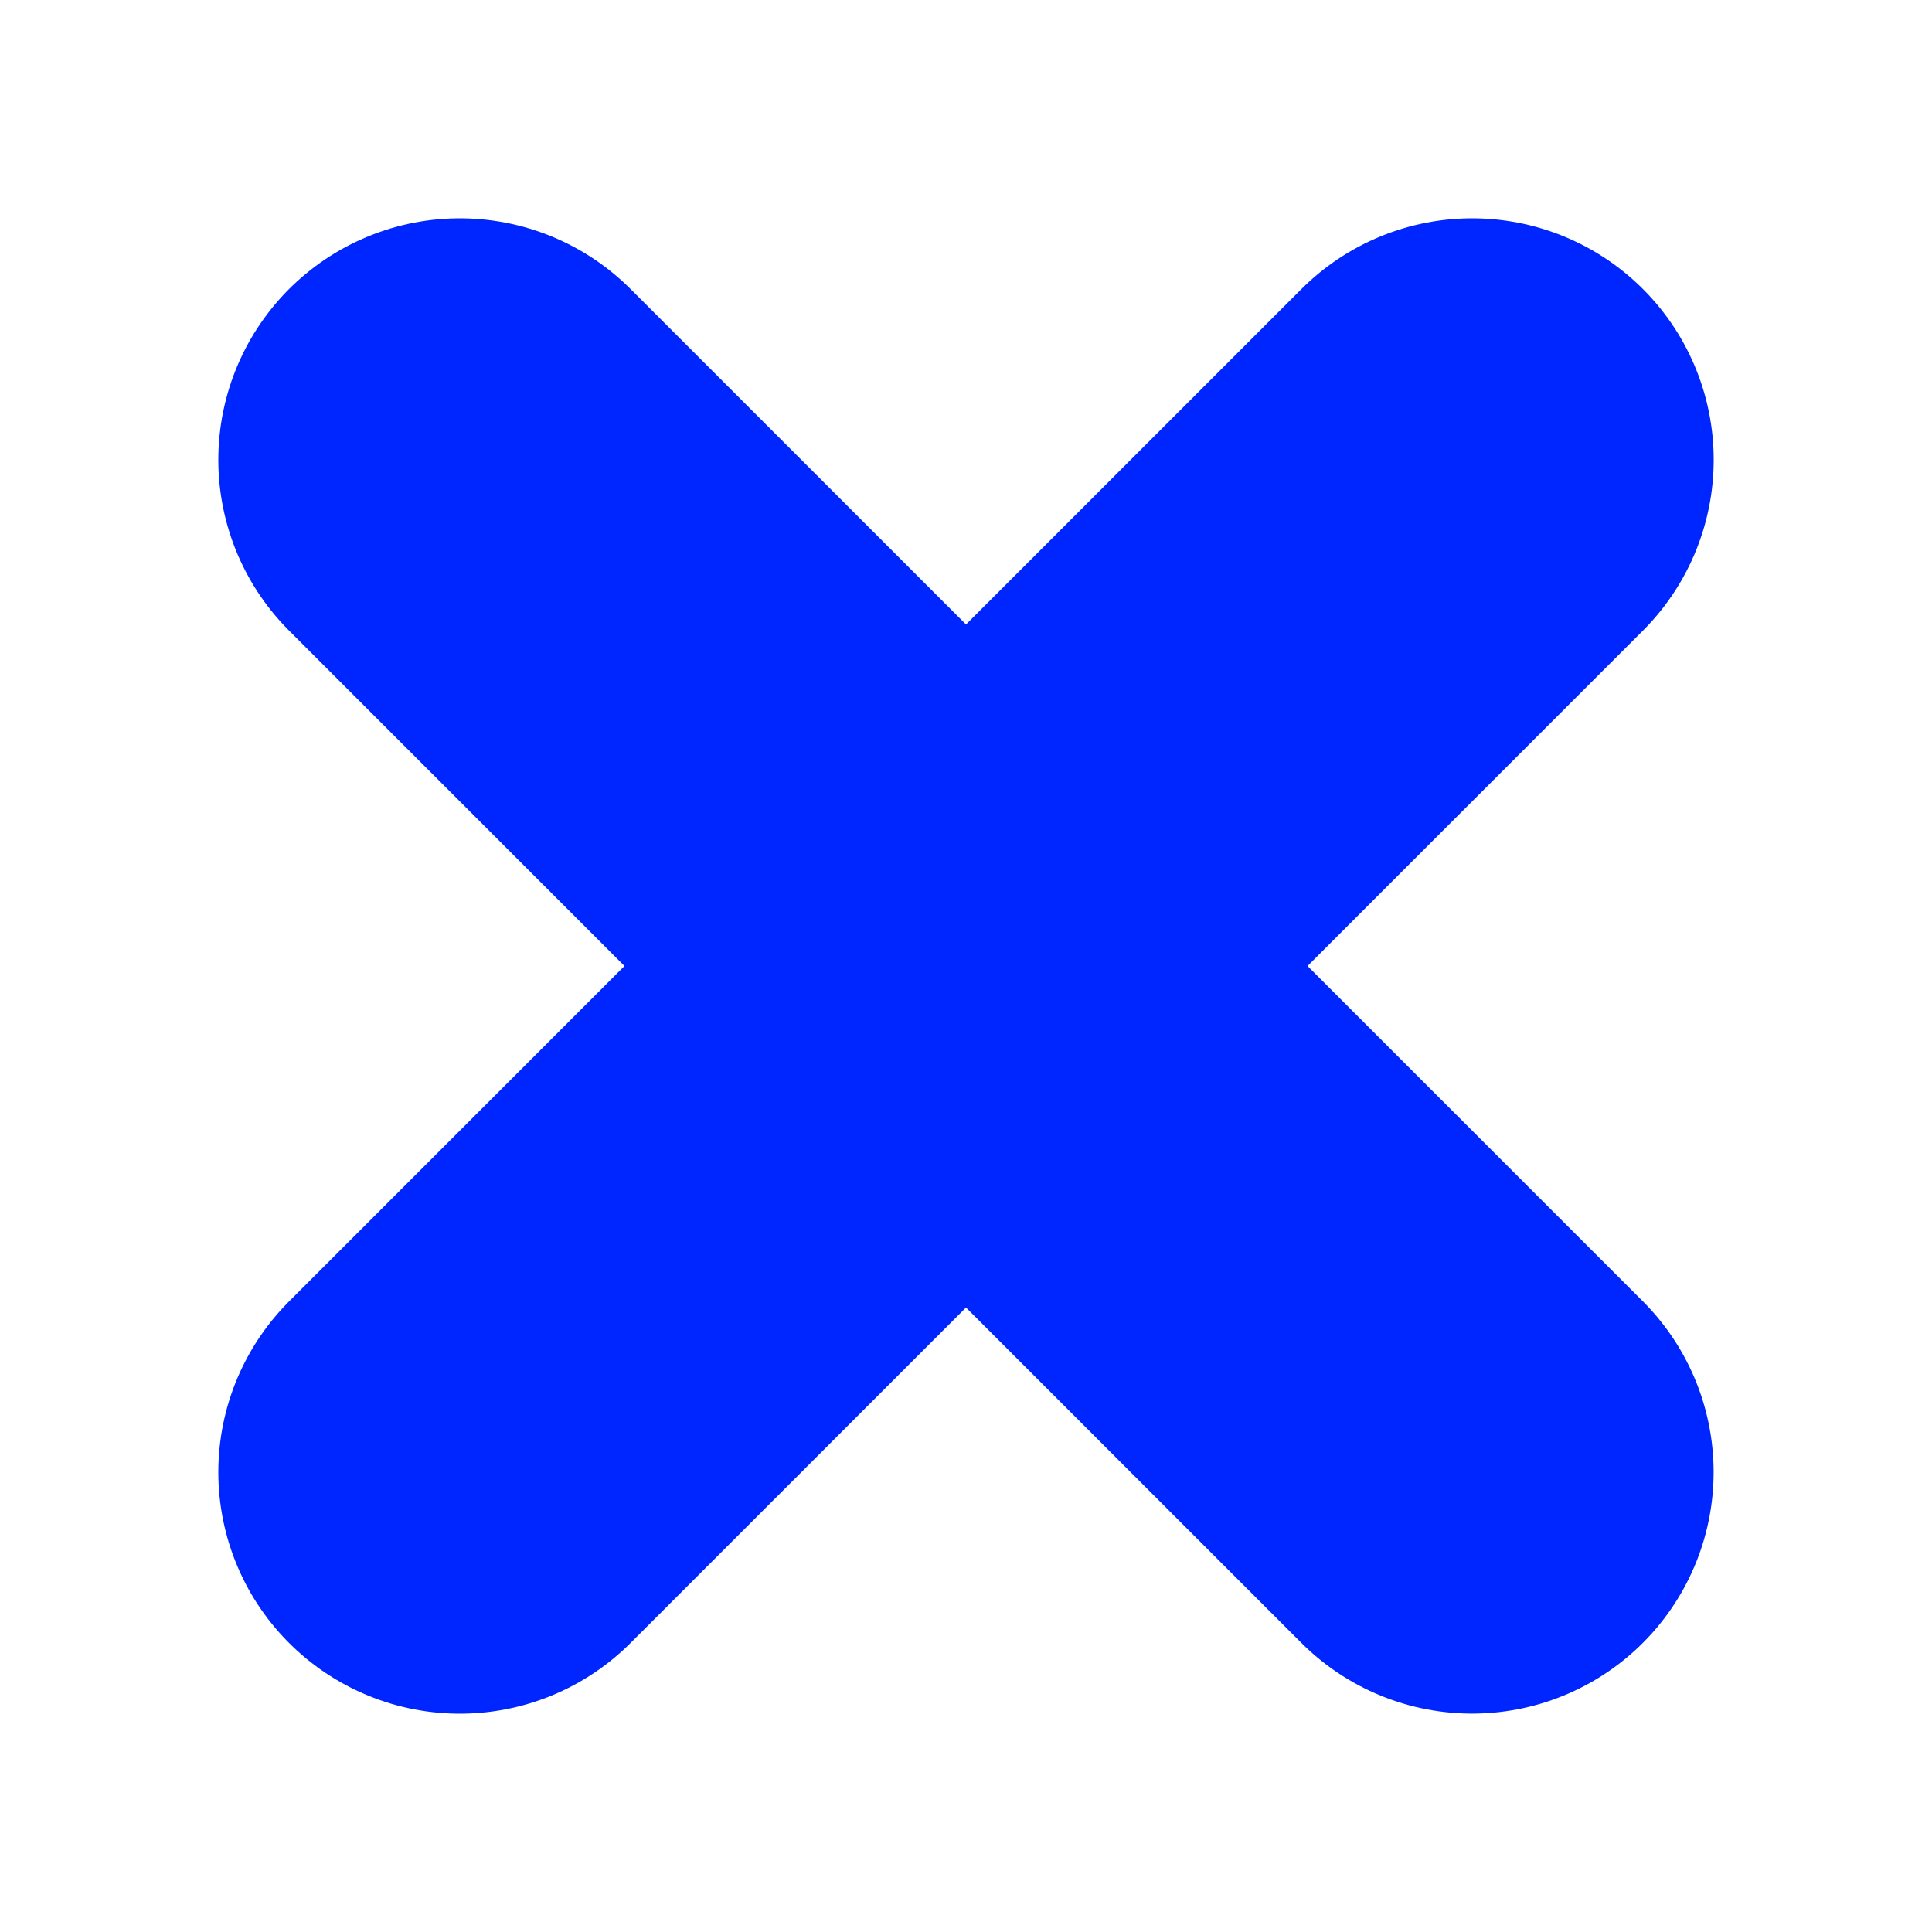
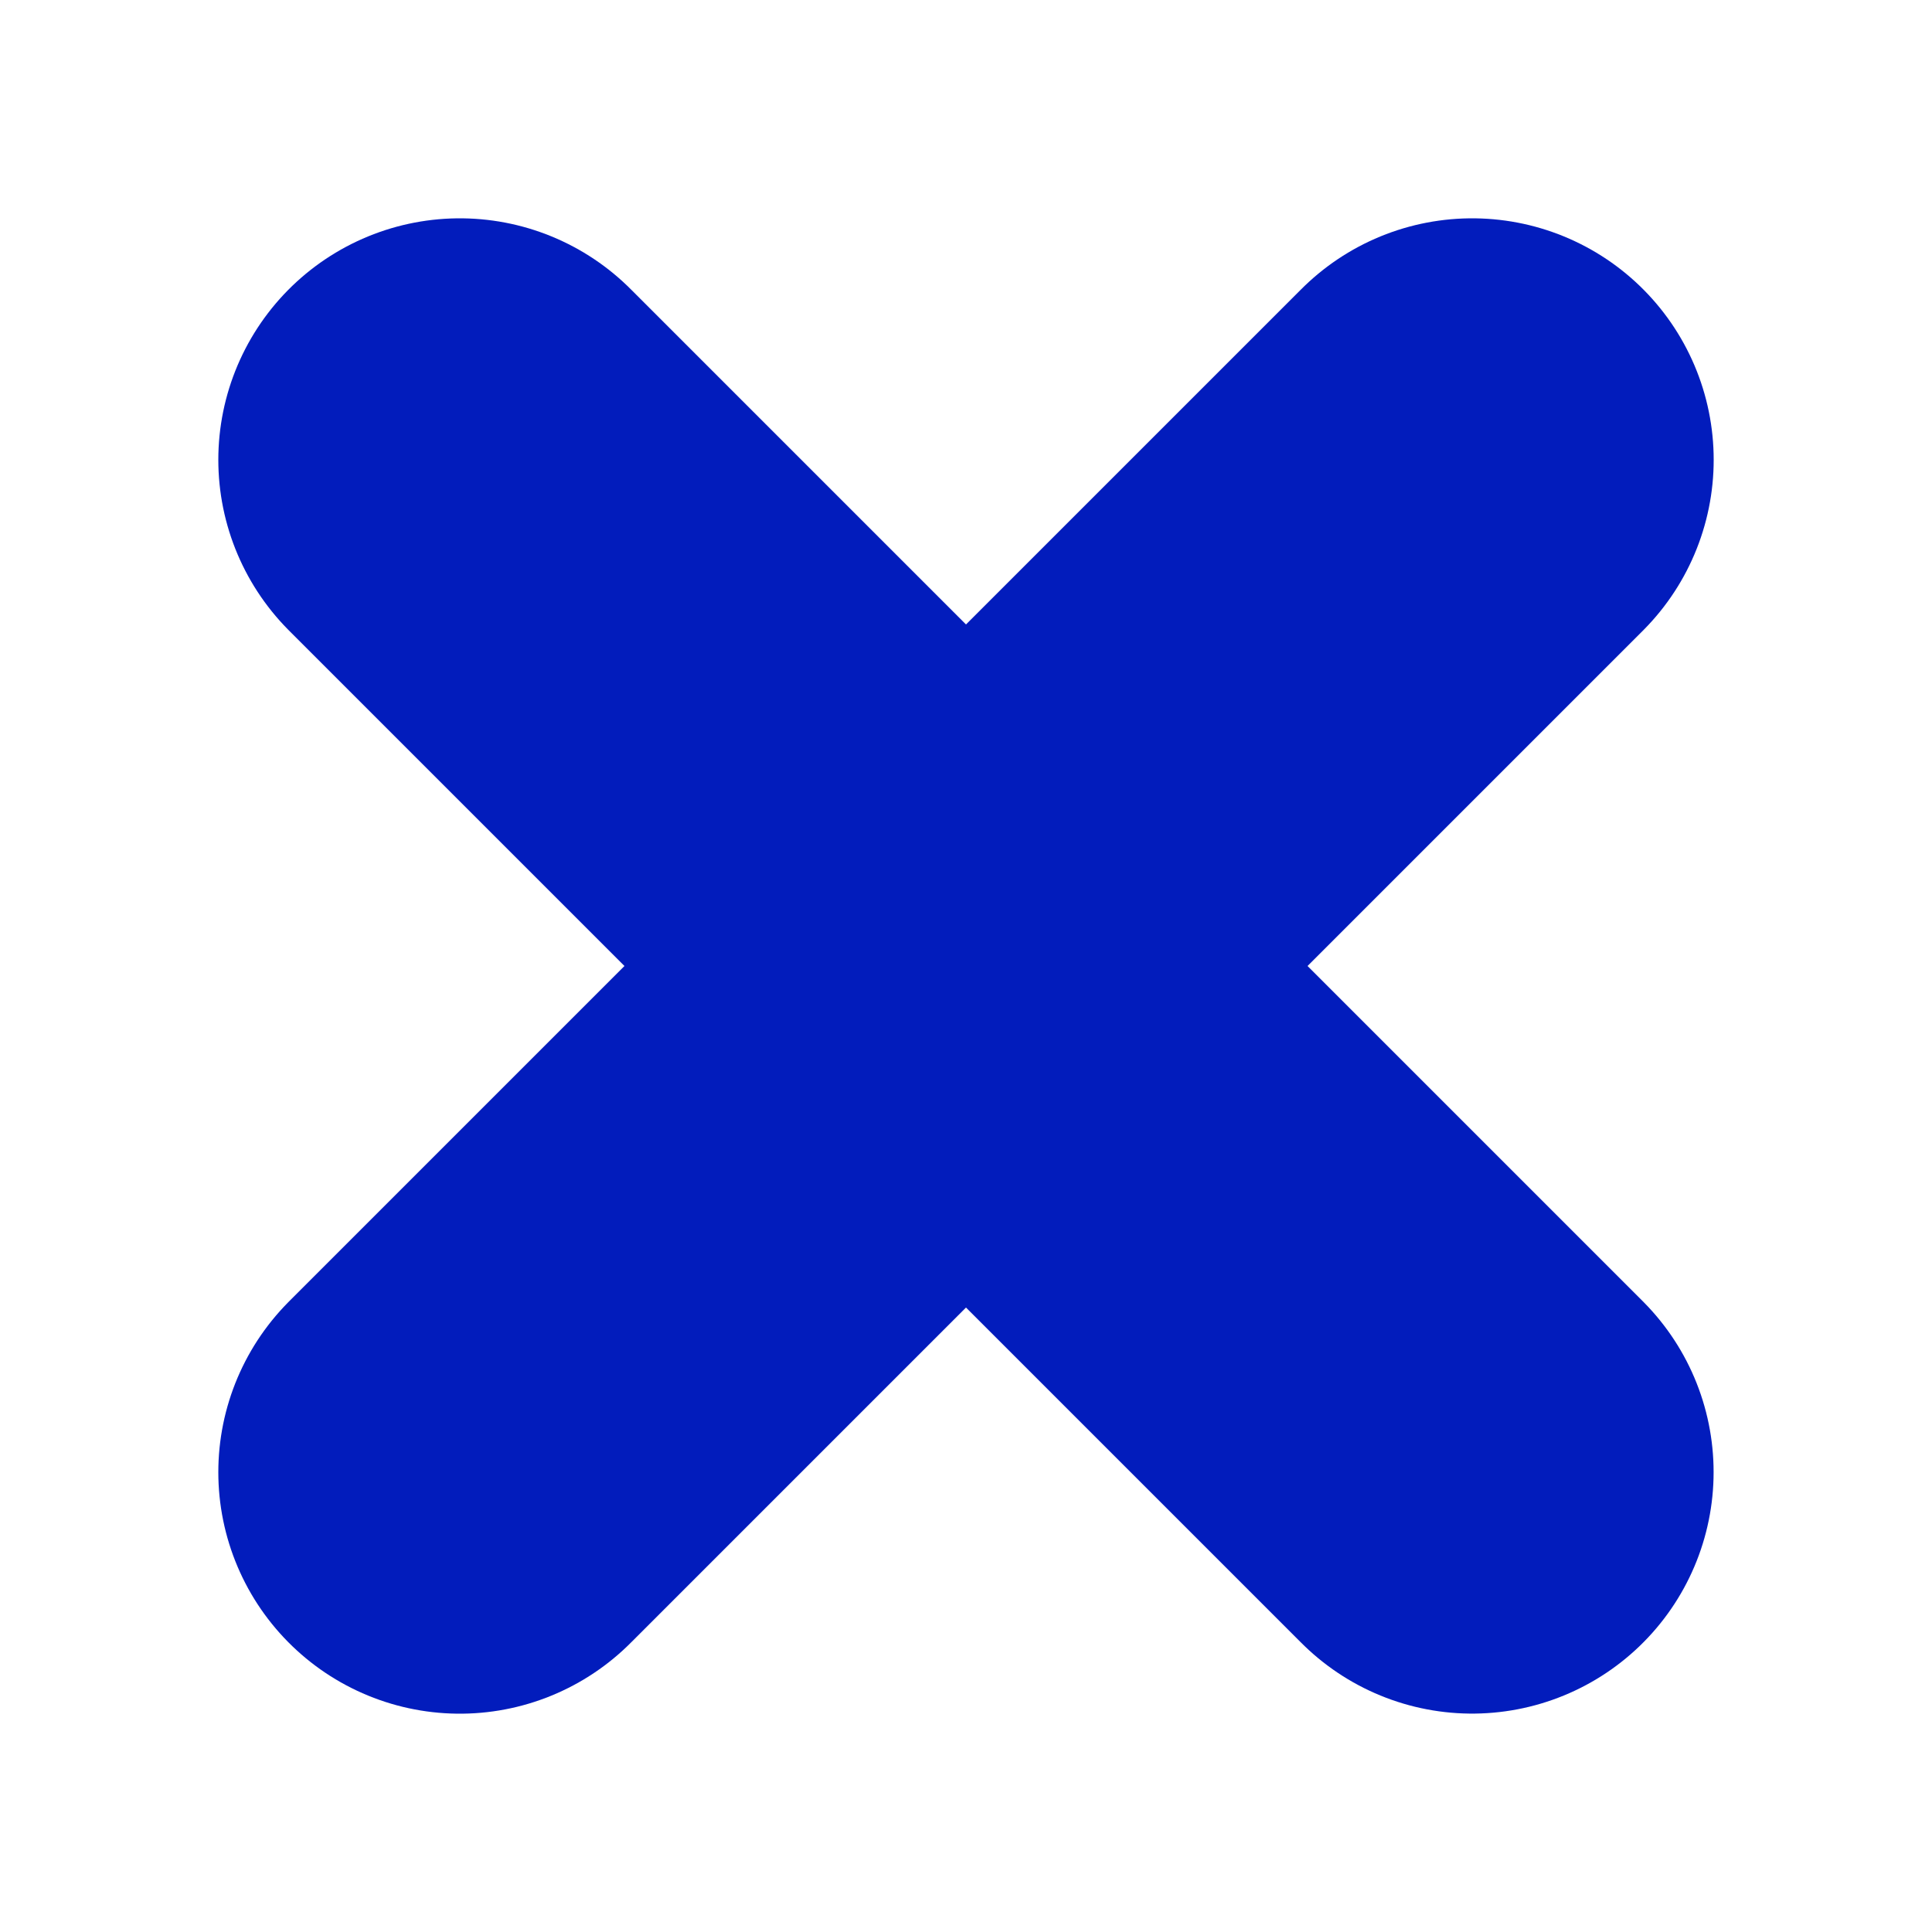
<svg xmlns="http://www.w3.org/2000/svg" enable-background="new 0 0 24 24" height="24" viewBox="0 0 24 24" width="24">
-   <g fill="none" stroke="#0026ff" stroke-linecap="round" stroke-width="6">
-     <path d="m5.712 18.288 12.576-12.576" fill="#0026ff" stroke="#0026ff" />
-     <path d="m5.712 5.712 12.575 12.575" fill="#0026ff" stroke="#0026ff" />
+   <g fill="none" stroke="#021cbc" stroke-linecap="round" stroke-width="6">
+     <path d="m5.712 18.288 12.576-12.576" fill="#021cbc" stroke="#021cbc" />
+     <path d="m5.712 5.712 12.575 12.575" fill="#021cbc" stroke="#021cbc" />
  </g>
</svg>
